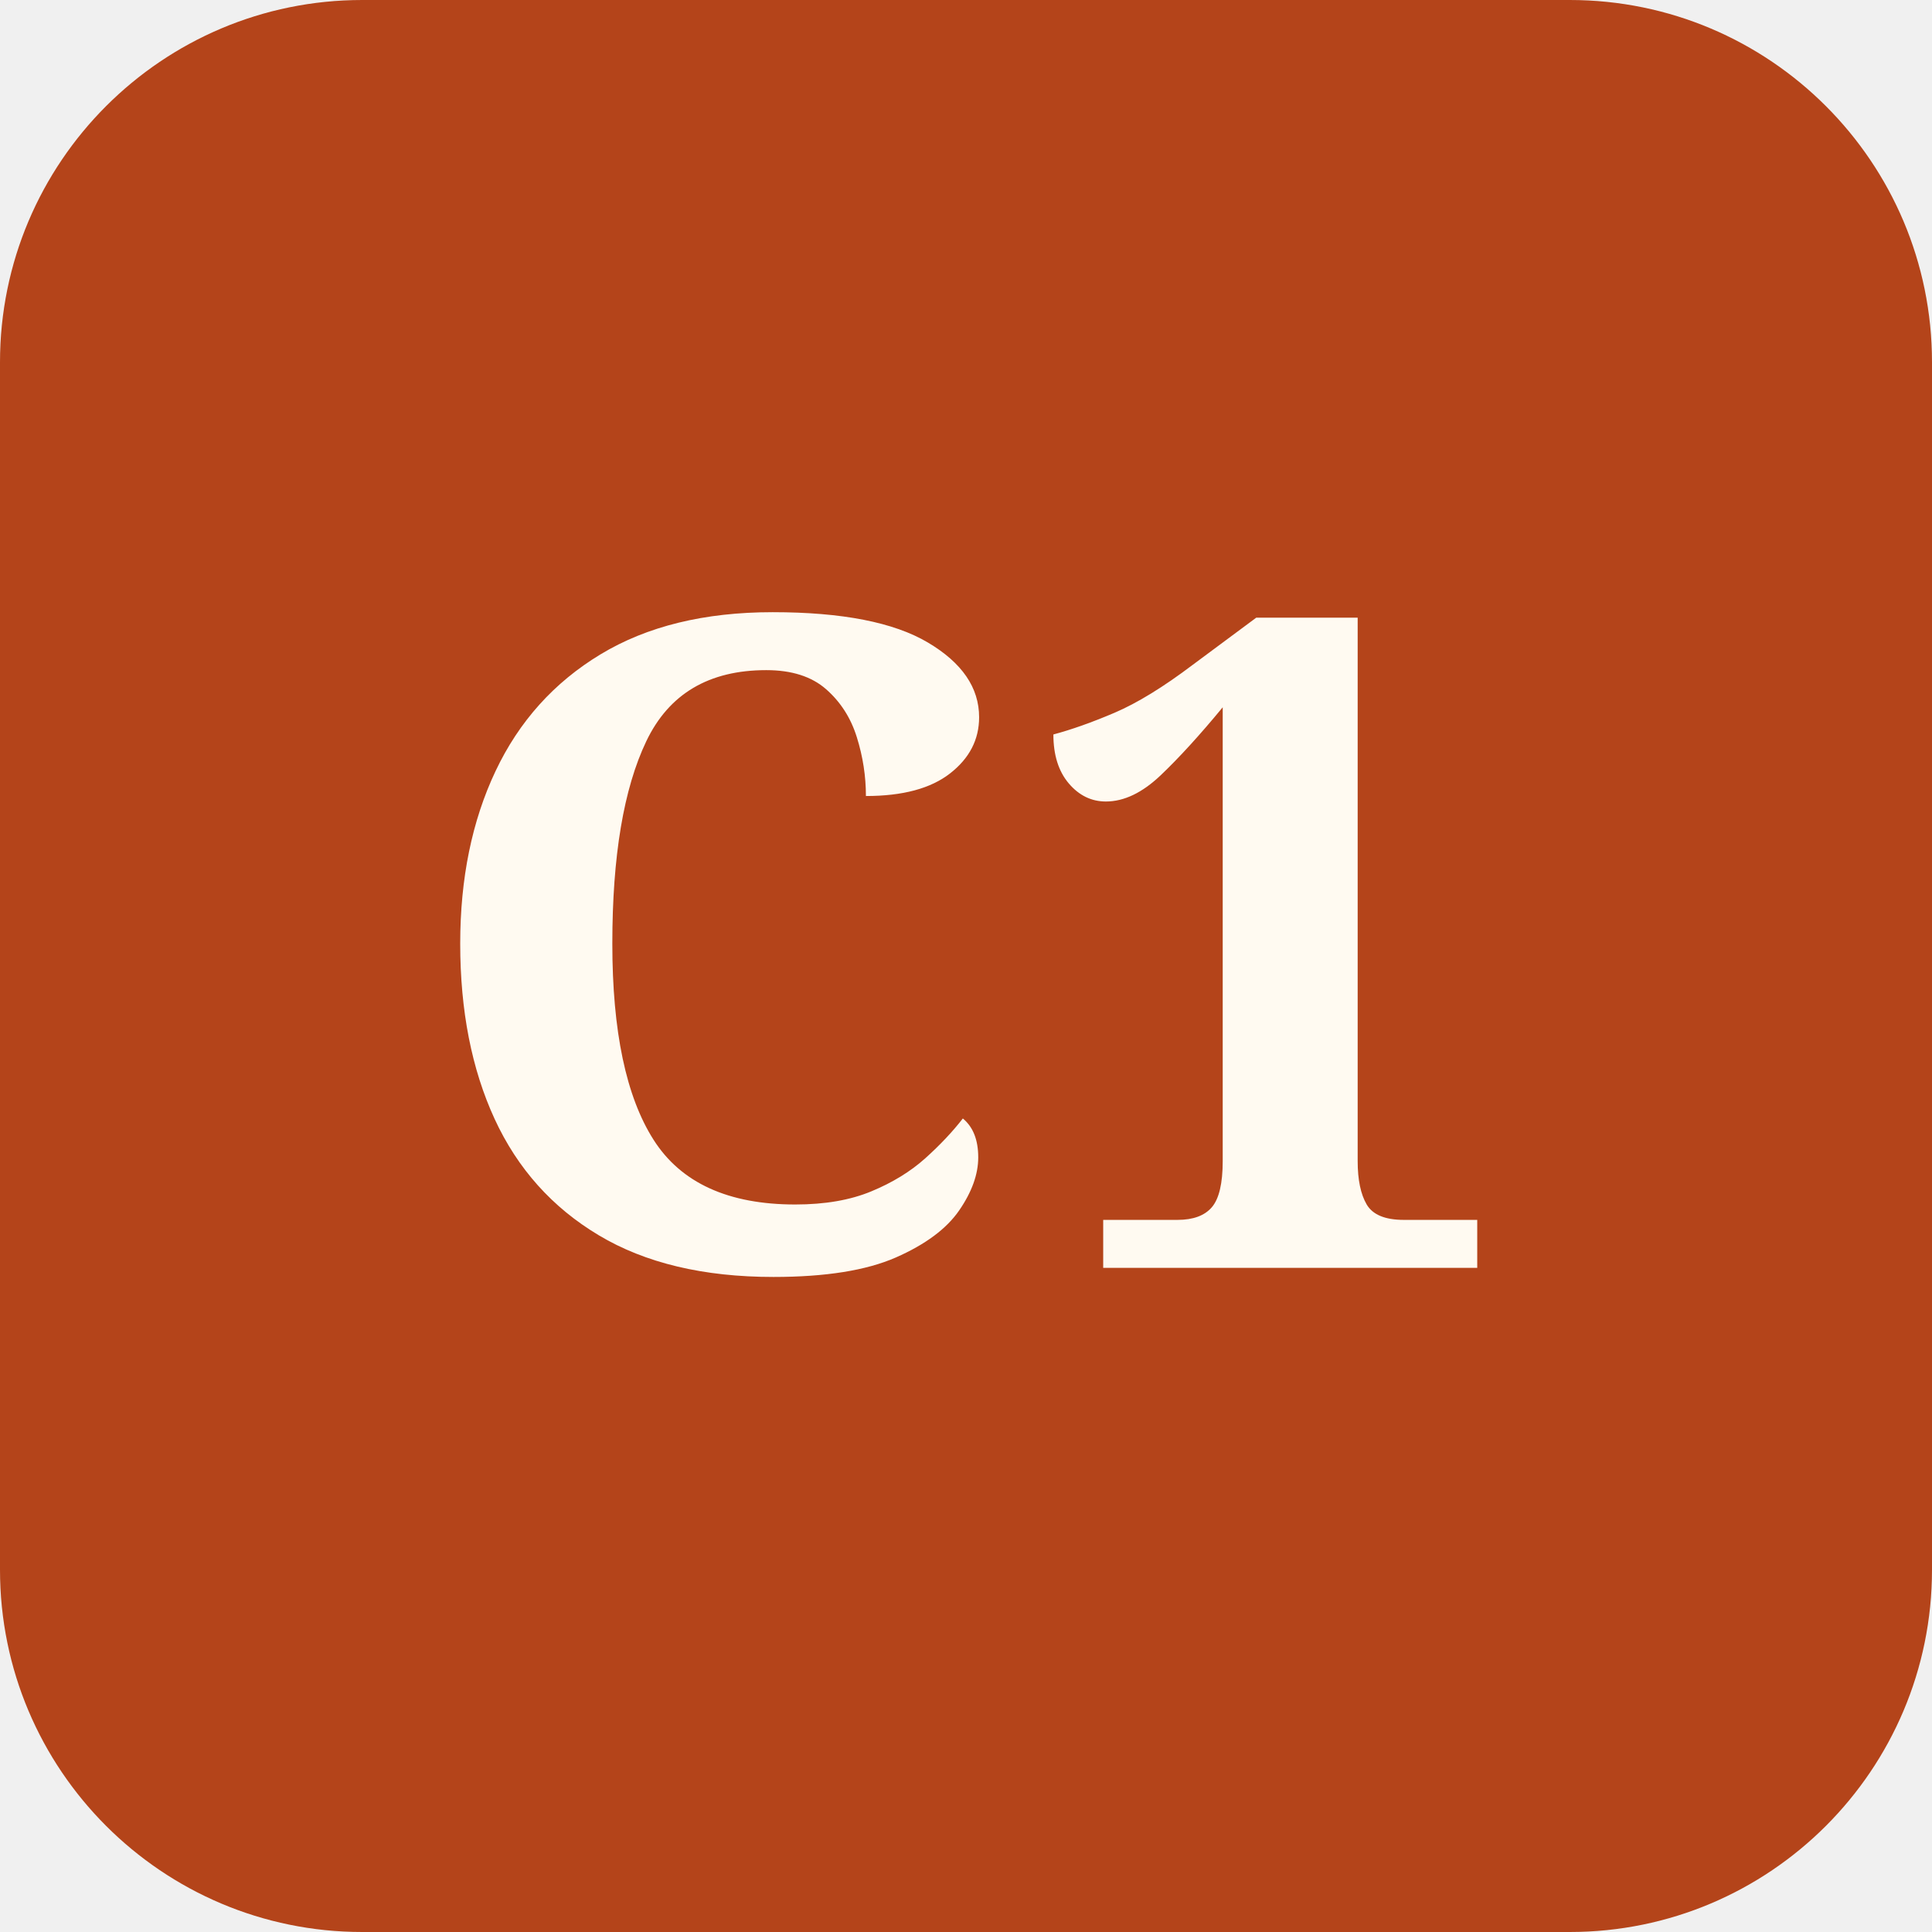
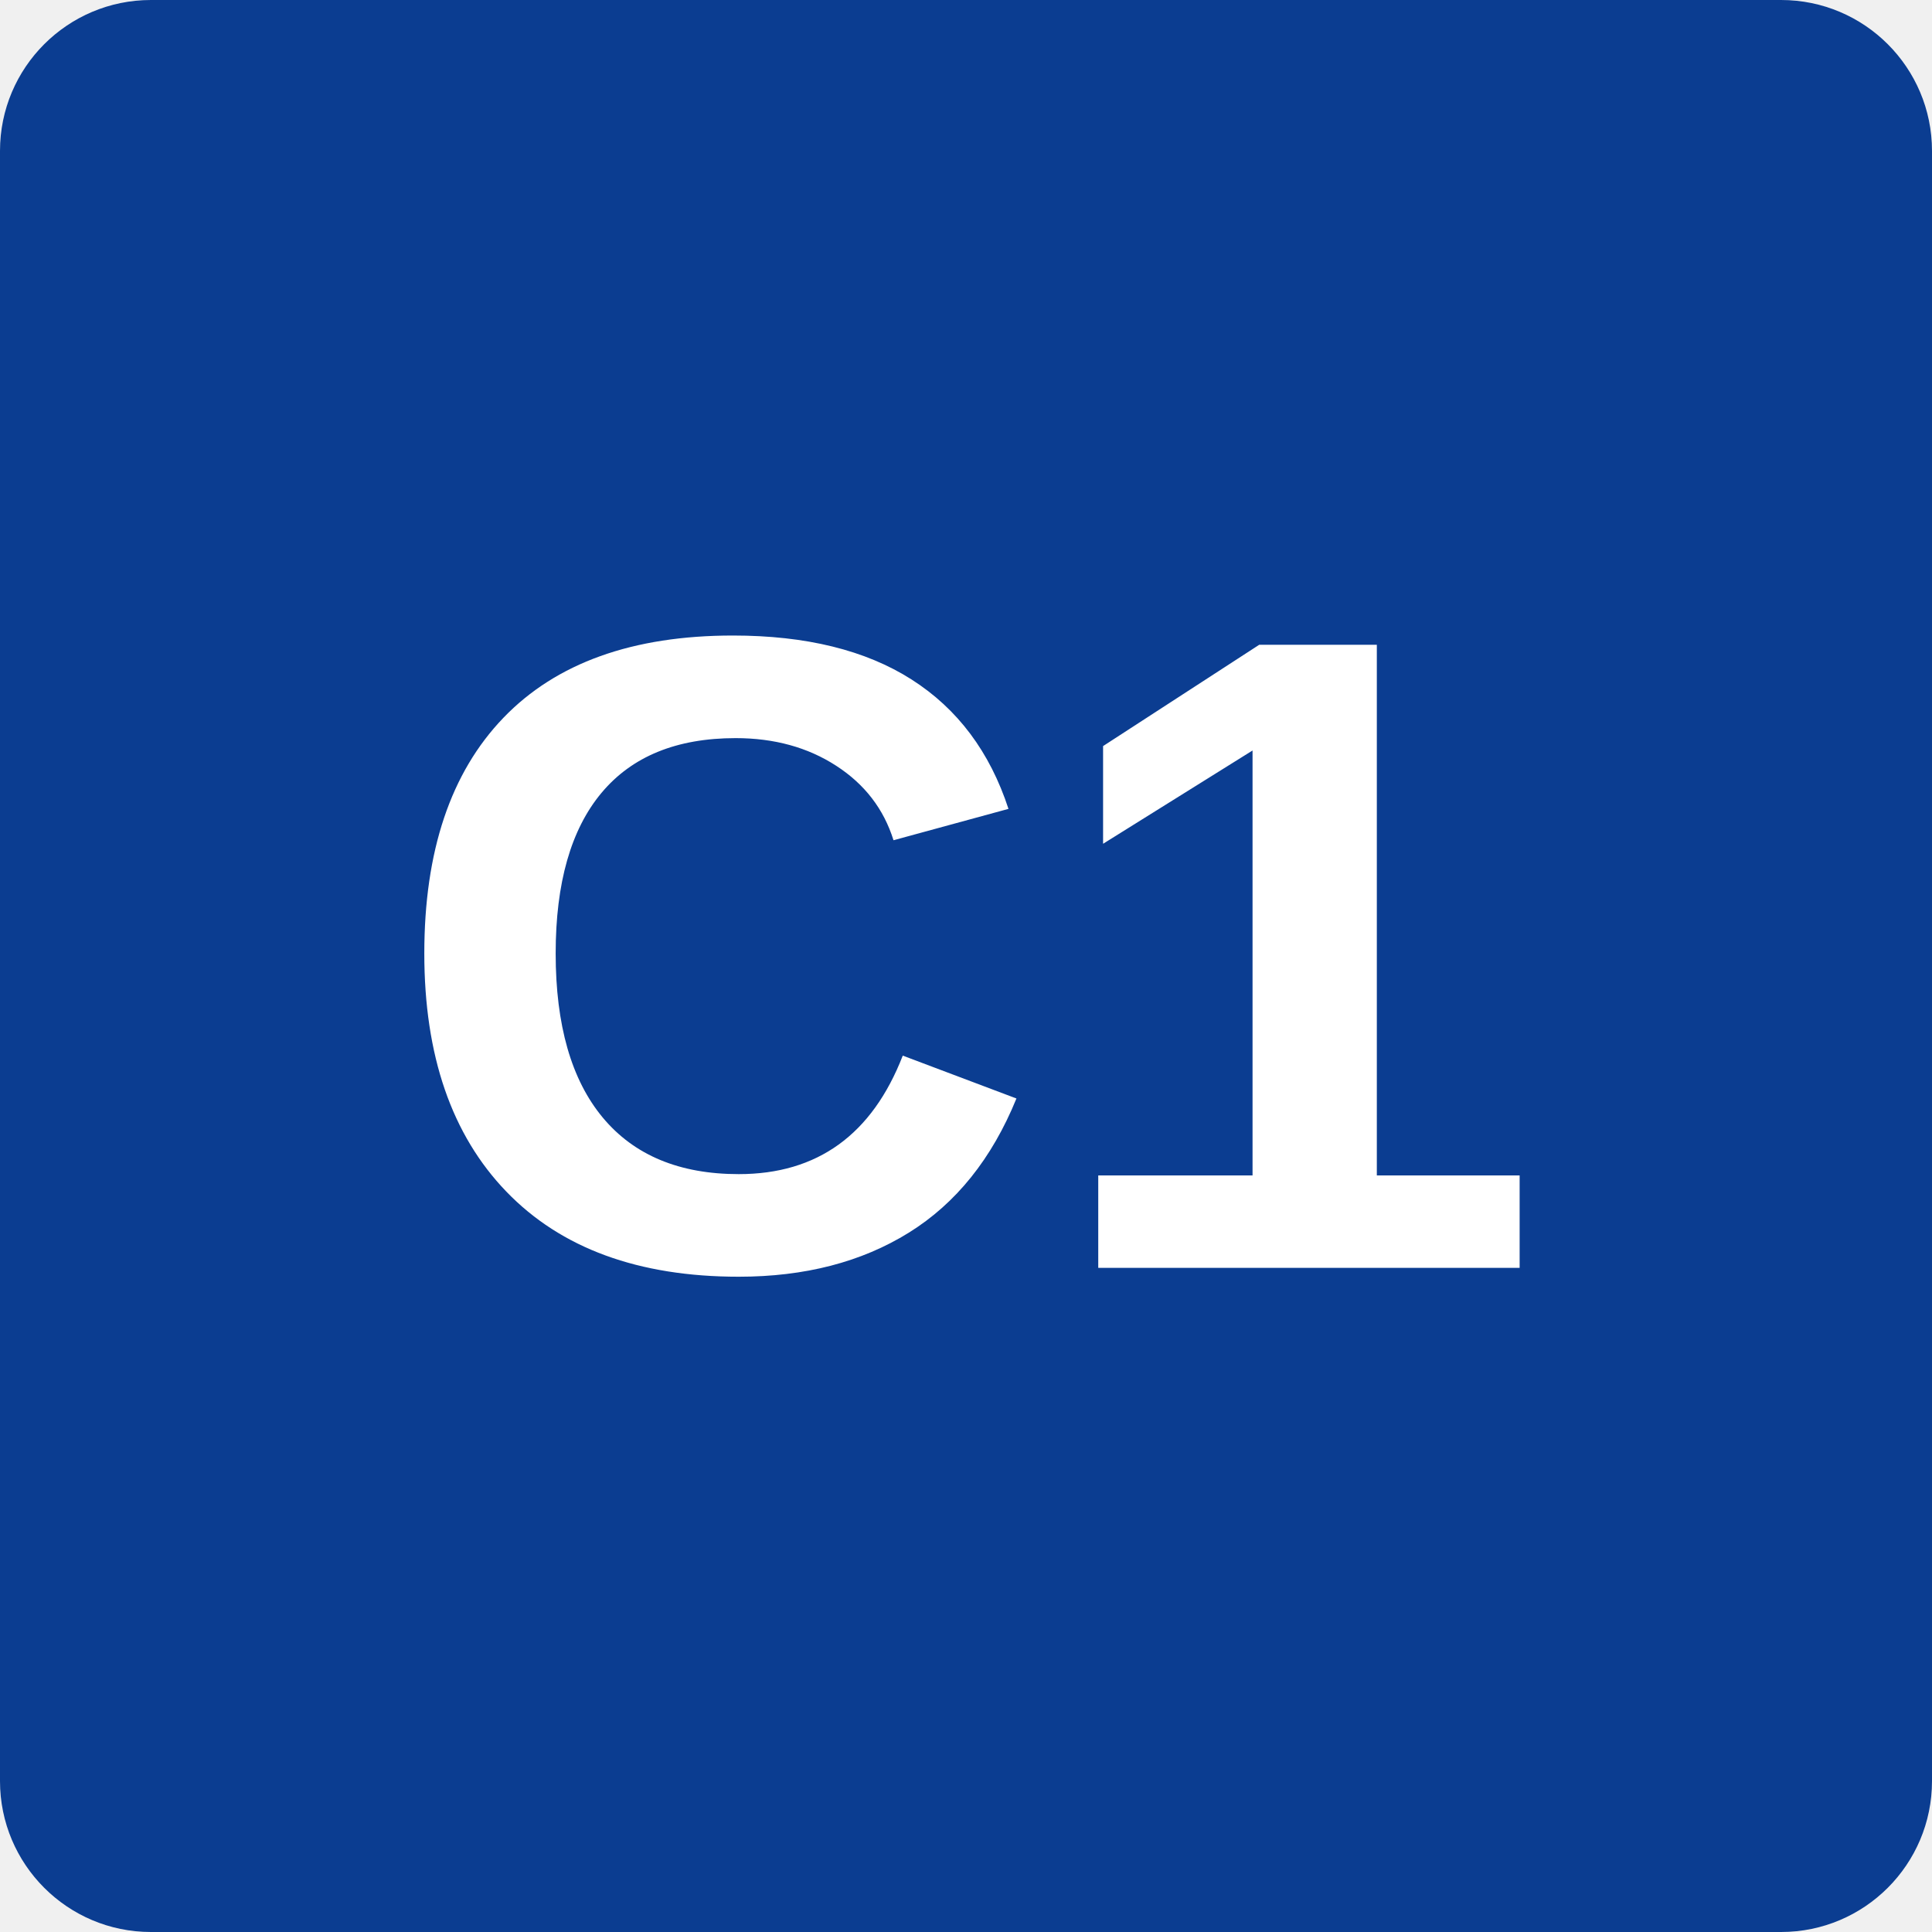
<svg xmlns="http://www.w3.org/2000/svg" viewBox="0 0 512 512">
-   <rect width="512" height="512" rx="96" fill="#b4441a" />
-   <text x="256" y="336" text-anchor="middle" font-family="Georgia, serif" font-weight="700" font-size="240" fill="#fffaf1">C1</text>
+   <rect width="512" height="512" rx="40" fill="#0b3d91" />
+   <text x="256" y="336" text-anchor="middle" font-family="Arial, Helvetica, sans-serif" font-weight="700" font-size="240" fill="#ffffff">C1</text>
</svg>
